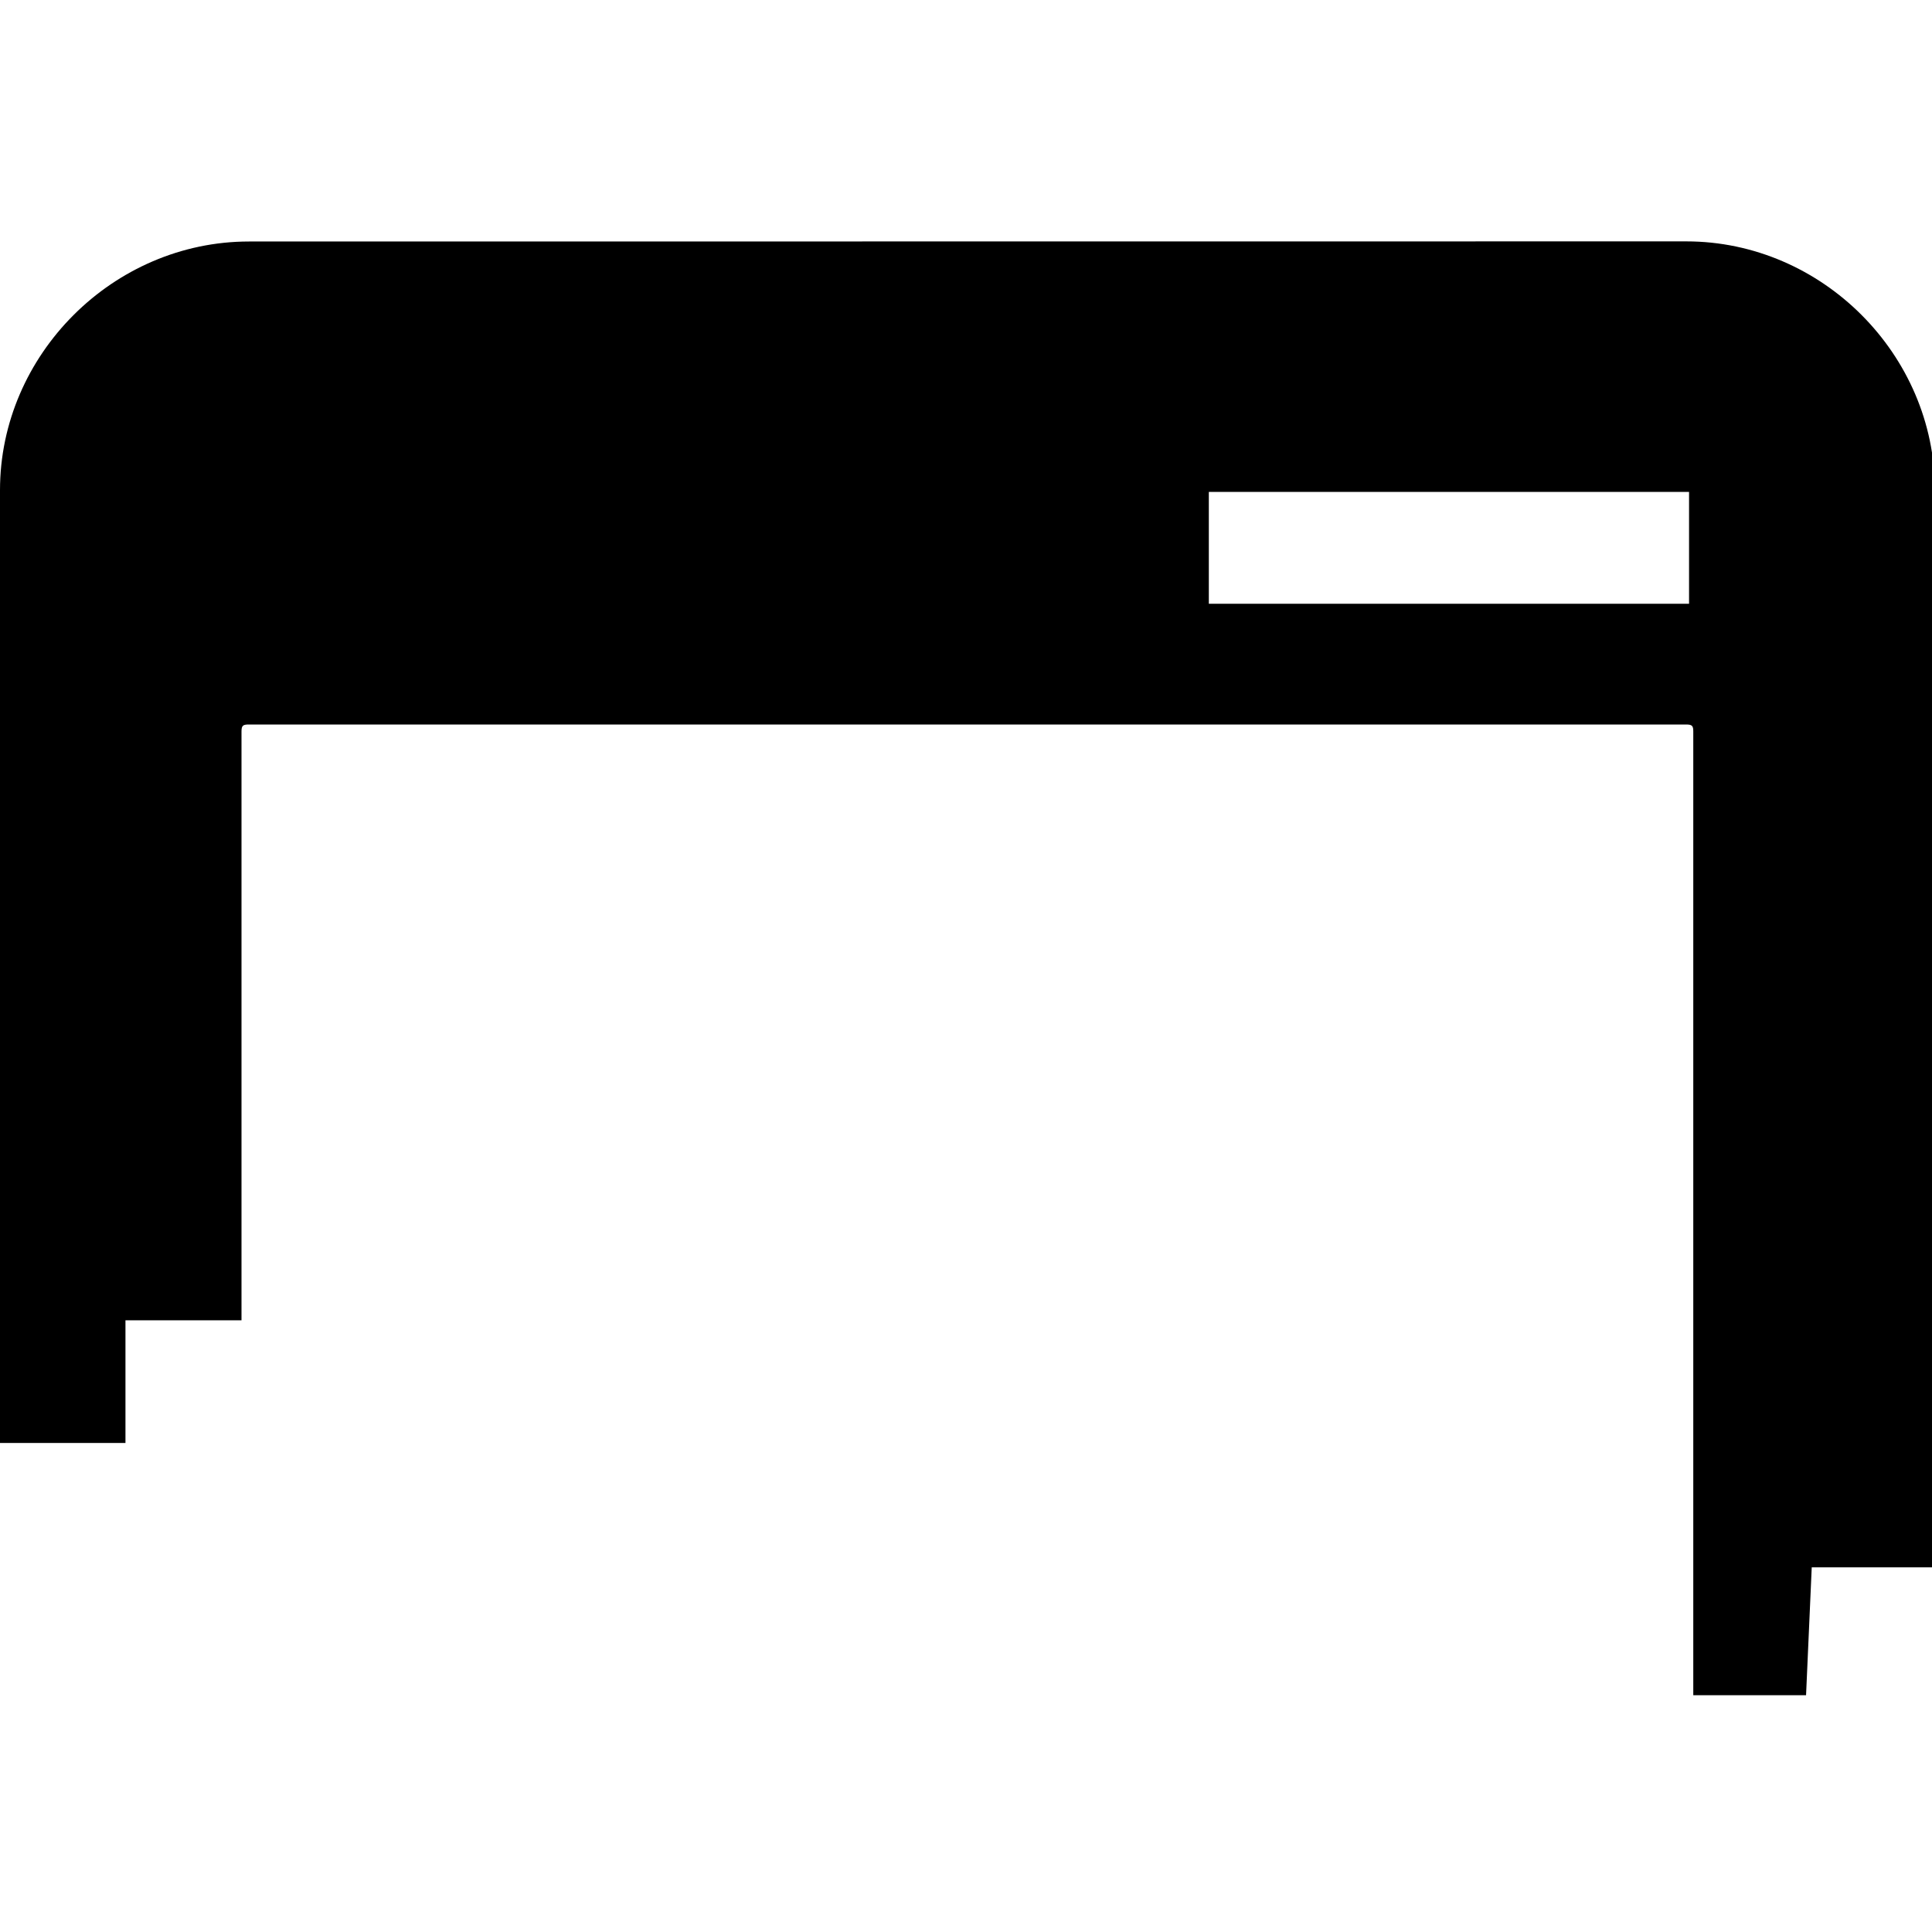
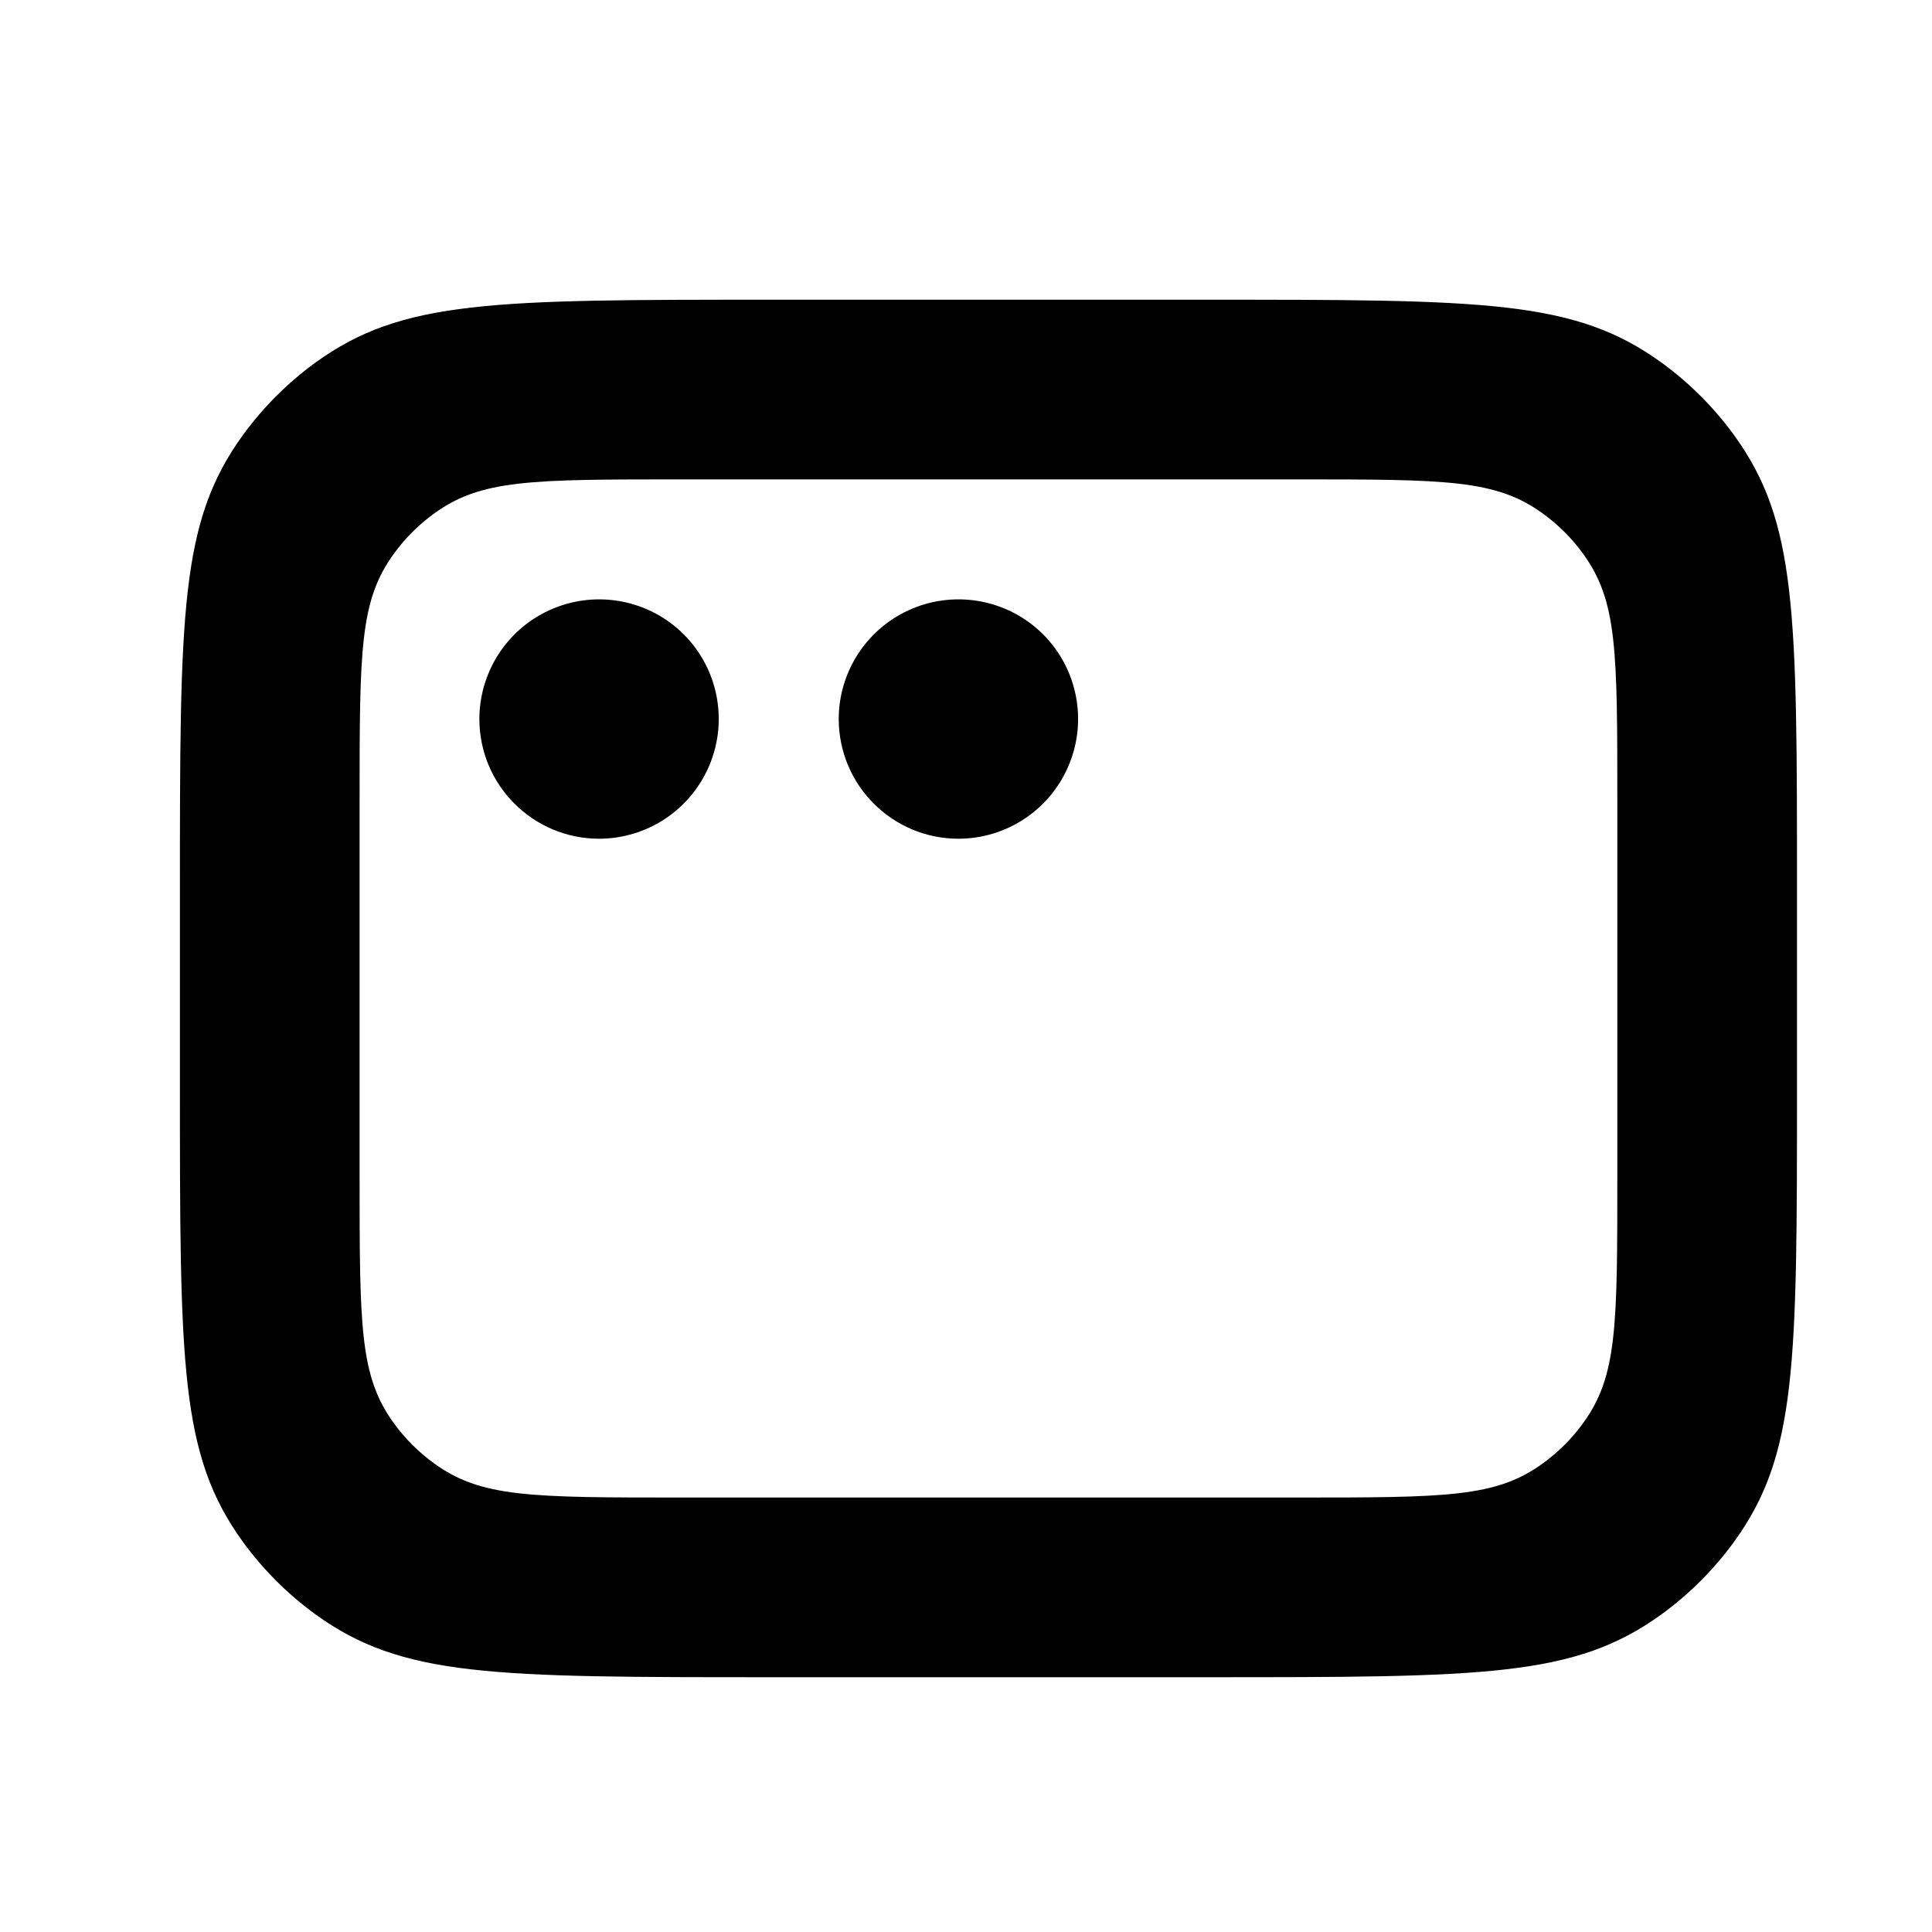
<svg xmlns="http://www.w3.org/2000/svg" height="16px" viewBox="0 0 16 16" width="16px">
-   <path d="m 2.062 2 c -1.125 0 -2.062 0.938 -2.062 2.059 v 7.891 h 1.039 v -1.016 h 0.961 v -4.875 c 0 -0.051 0.012 -0.059 0.062 -0.059 h 11.902 c 0.051 0 0.059 0.012 0.059 0.059 v 7.98 h 0.934 l 0.047 -1.059 h 1.02 v -8.922 c 0 -1.121 -0.934 -2.059 -2.059 -2.059 z m 7.949 2.074 h 3.977 v 0.926 h -3.977 z m 0 0" />
+   <path transform="translate(0.25 0.25) scale(0.062)" d="M156.8,36H99.2c-37.6,0-49.5,0-61.1,8.4a44,44,0,0,0-9.7,9.7C20,65.7,20,77.6,20,115.2v25.6c0,37.6,0,49.5,8.4,61.1a44,44,0,0,0,9.7,9.7c11.6,8.4,23.5,8.4,61.1,8.4h57.6c37.6,0,49.5,0,61.1-8.4a44,44,0,0,0,9.7-9.7c8.4-11.6,8.4-23.5,8.4-61.1v-25.6c0-37.6,0-49.5-8.4-61.1a44,44,0,0,0-9.7-9.7C206.3,36,194.4,36,156.8,36ZM168.8,196H87.2c-20.5,0-27,0-33.3-4.6a24,24,0,0,1-5.3-5.3c-4.6-6.3-4.6-12.8-4.6-33.3v-49.6c0-20.5,0-27,4.6-33.3a24,24,0,0,1,5.3-5.3C60.2,60,66.7,60,87.2,60h81.6c20.5,0,27,0,33.3,4.6a24,24,0,0,1,5.3,5.3c4.6,6.3,4.6,12.8,4.6,33.3v49.6c0,20.5,0,27-4.6,33.3a24,24,0,0,1-5.3,5.3c-6.3,4.6-12.8,4.6-33.3,4.6ZM60,92a16,16,0,0,1,27.3-11.3A16,16,0,0,1,76,108a16,16,0,0,1-16-16ZM108,92a16,16,0,0,1,27.3-11.3A16,16,0,0,1,124,108a16,16,0,0,1-16-16Z" />
</svg>
